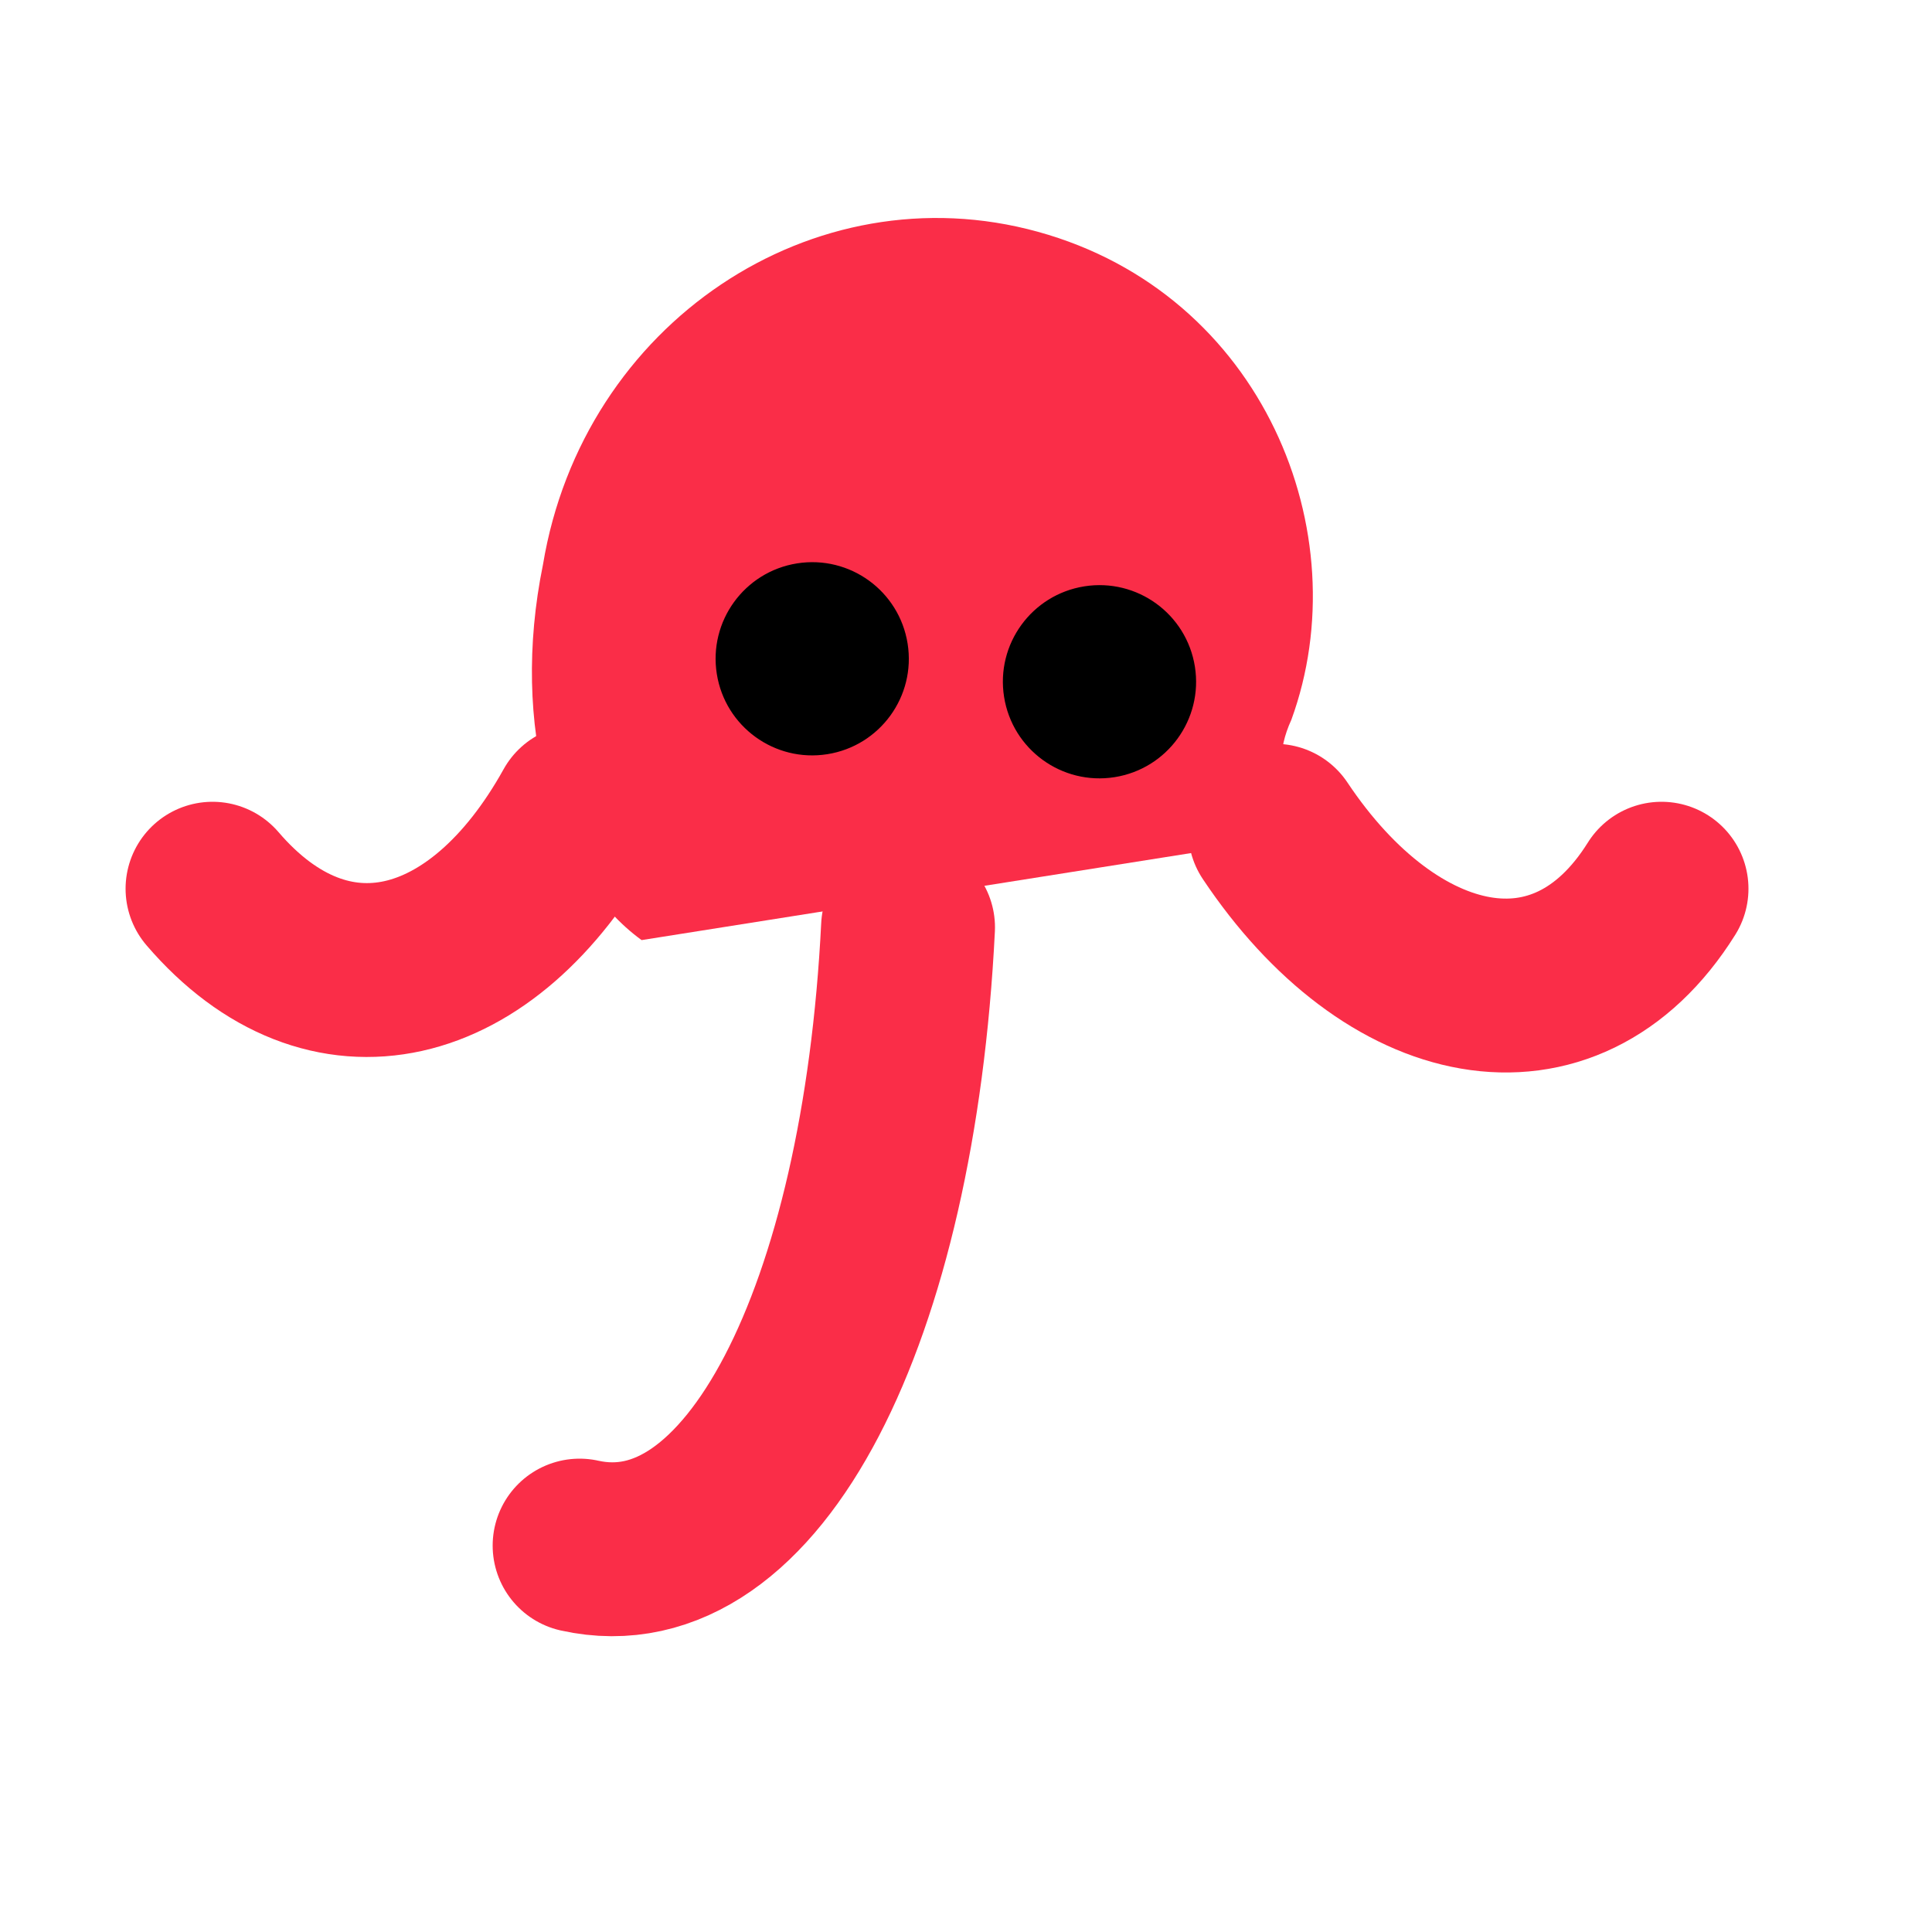
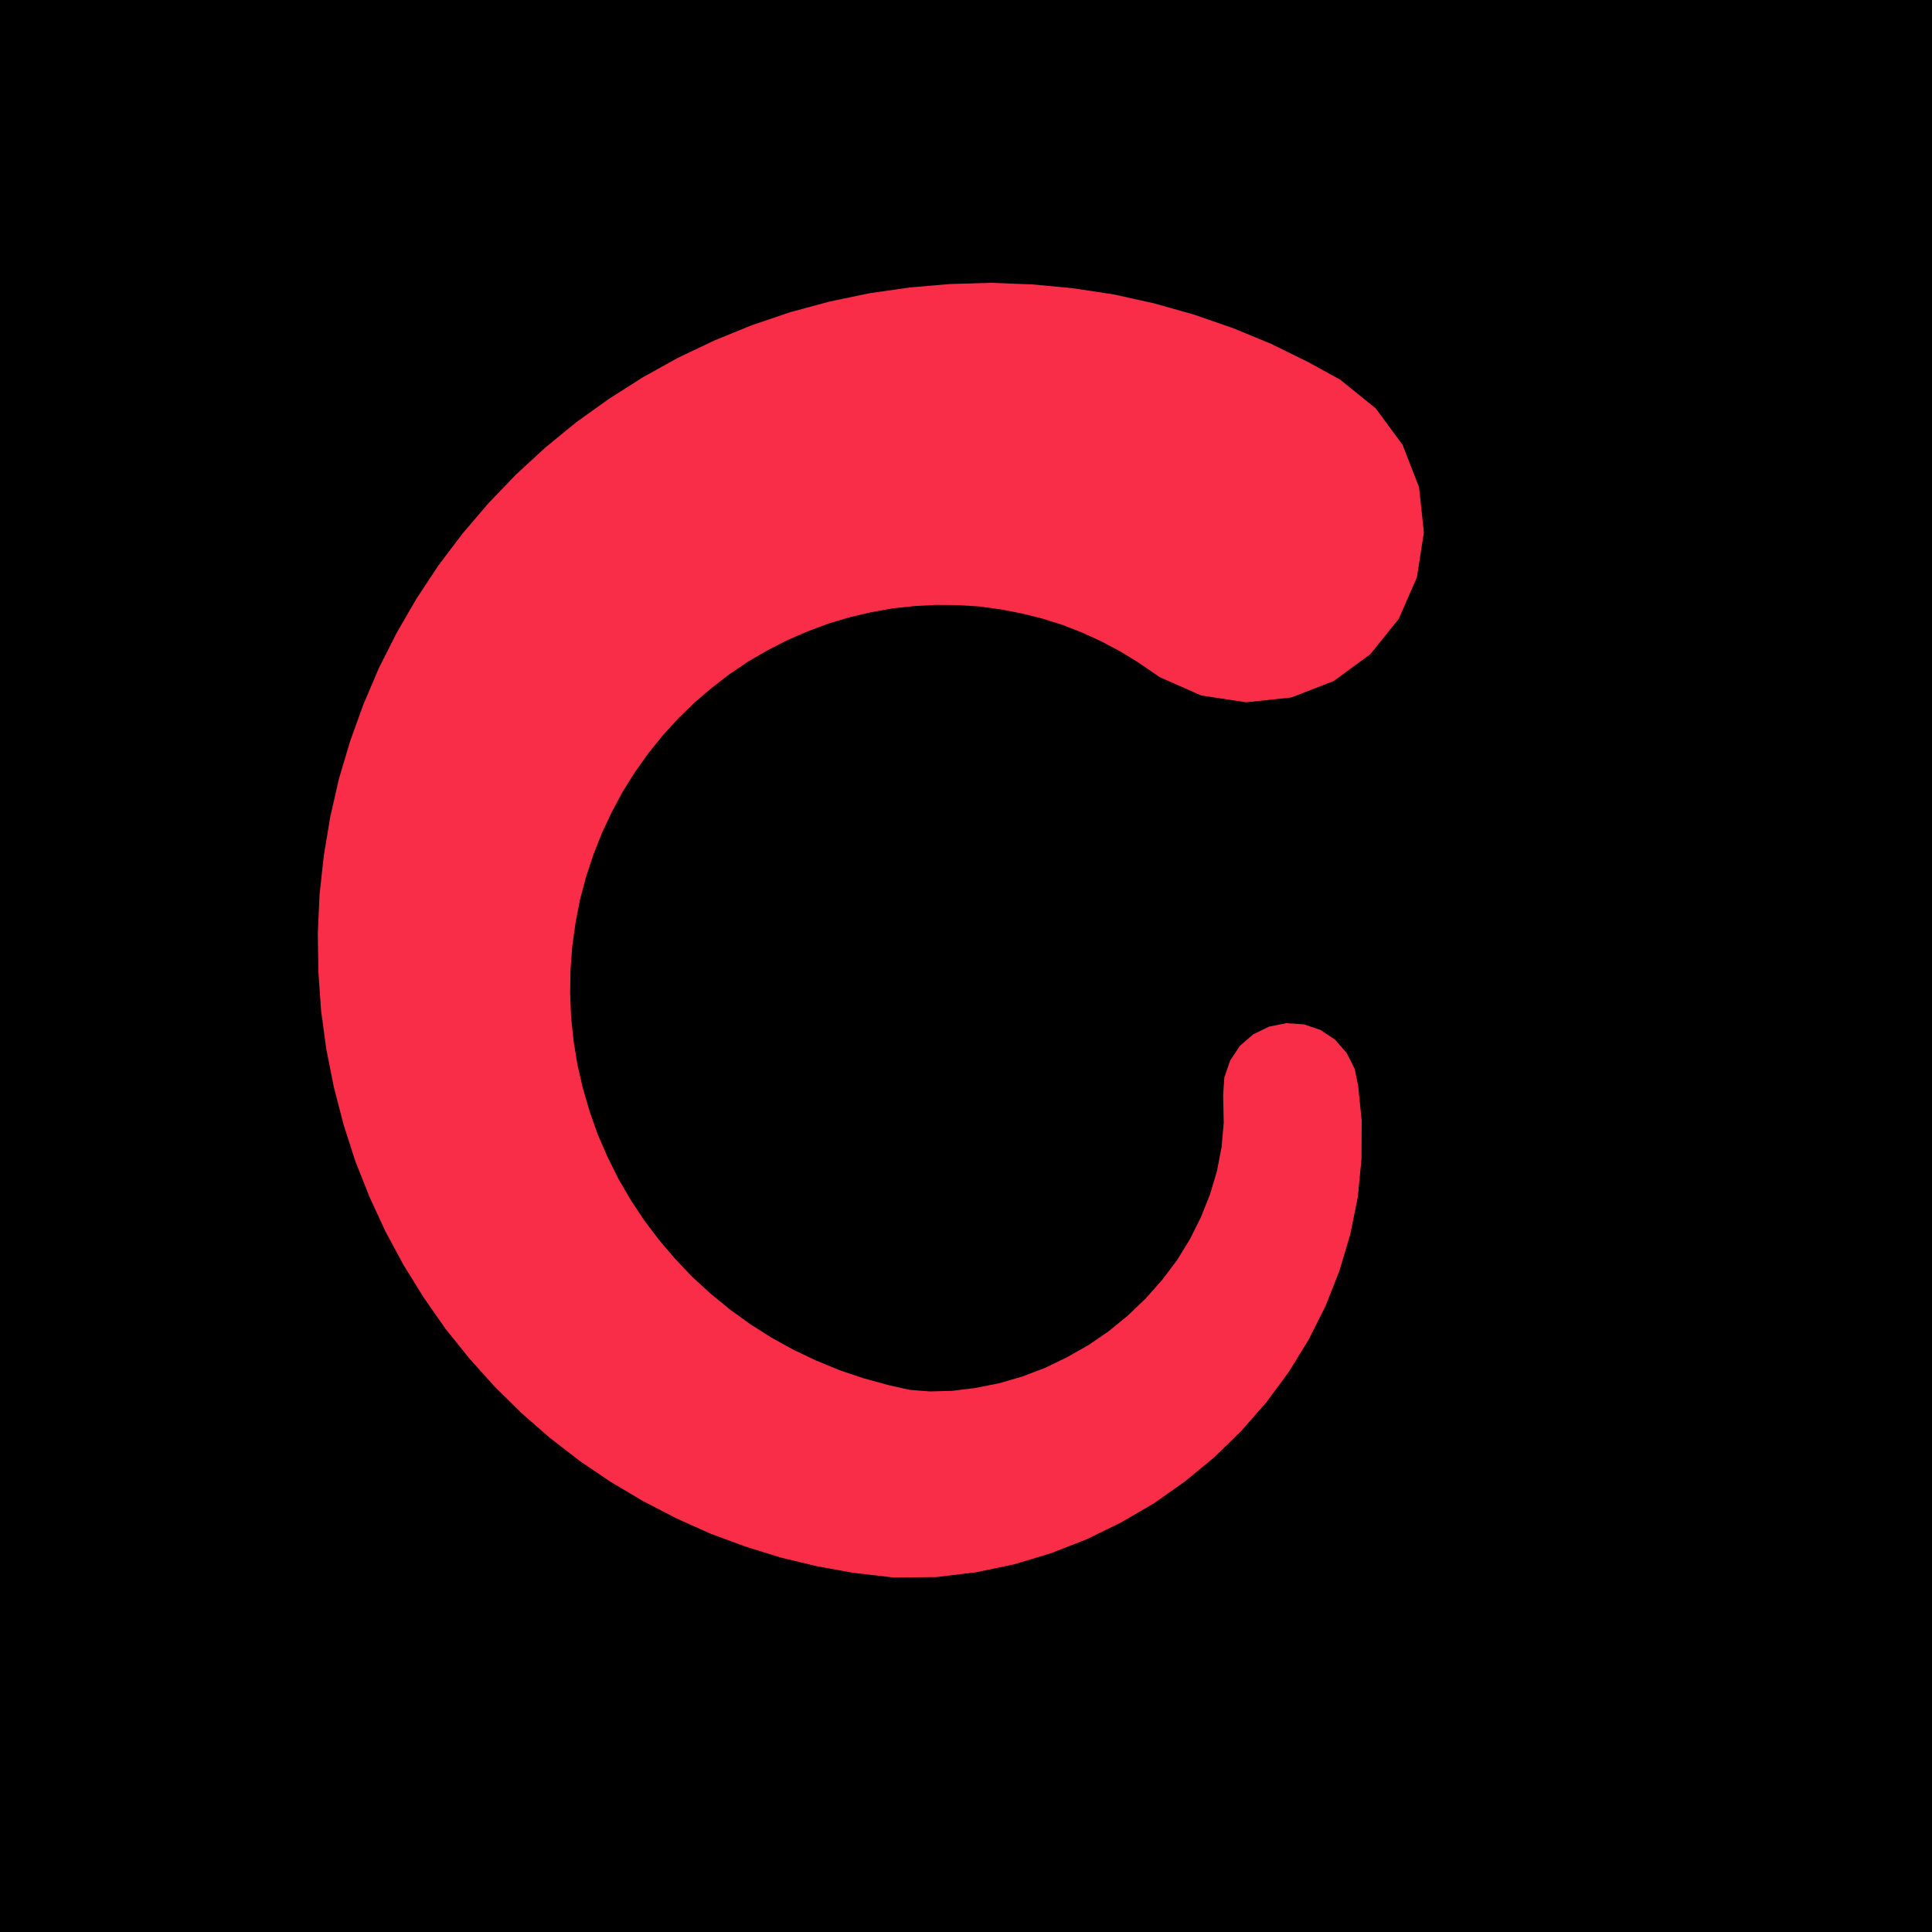
<svg xmlns="http://www.w3.org/2000/svg" width="29" height="29" viewBox="0 0 100 100">
-   <g transform="rotate(-9 50 46)">
-     <path d="M33,46 C29,42 28,34 31,26 C35,14 48,8 59,13 C70,18 73,31 68,40 C66,43 68,45 68,46 Z" fill="#FA2D48" />
-     <circle cx="44" cy="33" r="5" fill="#000" />
-     <circle cx="58.5" cy="36.5" r="5" fill="#000" />
-   </g>
-   <g fill="none" stroke="#FA2D48" stroke-width="9" stroke-linecap="round">
-     <path d="M30,42 C25,51 17,53 11,46" />
-     <path d="M47,48 C46,68 39,82 30,80" />
-     <path d="M66,43 C72,52 81,54 86,46" />
-   </g>
+   <rect x="0" y="0" width="100" height="100" fill="#000" />
+   <path d="M69.38,19.66 L67.73,18.75 L65.8,17.8 L63.81,16.98 L61.79,16.28 L59.73,15.7 L57.65,15.24 L55.54,14.92 L53.42,14.72 L51.3,14.64 L49.19,14.7 L47.08,14.88 L44.99,15.18 L42.93,15.61 L40.9,16.16 L38.92,16.83 L36.98,17.62 L35.09,18.52 L33.27,19.53 L31.51,20.65 L29.82,21.86 L28.22,23.17 L26.7,24.57 L25.27,26.06 L23.93,27.63 L22.69,29.27 L21.56,30.98 L20.53,32.76 L19.61,34.58 L18.81,36.46 L18.12,38.37 L17.54,40.32 L17.09,42.3 L16.76,44.29 L16.54,46.3 L16.45,48.31 L16.48,50.32 L16.62,52.32 L16.89,54.31 L17.28,56.27 L17.78,58.2 L18.39,60.1 L19.12,61.94 L19.95,63.74 L20.89,65.48 L21.93,67.16 L23.06,68.78 L24.29,70.31 L25.6,71.77 L26.99,73.14 L28.47,74.43 L30.01,75.62 L31.62,76.71 L33.29,77.7 L35.01,78.59 L36.77,79.38 L38.58,80.05 L40.42,80.62 L42.29,81.07 L44.17,81.41 L46.25,81.65 L48.45,81.63 L50.52,81.38 L52.49,80.97 L54.41,80.39 L56.25,79.67 L58.03,78.8 L59.73,77.81 L61.33,76.68 L62.85,75.43 L64.25,74.06 L65.54,72.59 L66.7,71.02 L67.73,69.35 L68.61,67.6 L69.33,65.77 L69.89,63.89 L70.28,61.96 L70.47,59.99 L70.48,58.01 L70.3,56.22 L70.12,55.33 L69.71,54.51 L69.11,53.82 L68.35,53.31 L67.49,53.02 L66.58,52.96 L65.68,53.14 L64.86,53.54 L64.17,54.14 L63.67,54.9 L63.37,55.77 L63.31,56.68 L63.34,58.11 L63.23,59.37 L62.99,60.61 L62.63,61.82 L62.16,63 L61.59,64.14 L60.92,65.23 L60.15,66.25 L59.3,67.21 L58.38,68.09 L57.39,68.9 L56.34,69.62 L55.23,70.25 L54.09,70.8 L52.91,71.25 L51.7,71.6 L50.49,71.84 L49.28,71.99 L48.13,72.02 L47.09,71.94 L45.98,71.69 L44.7,71.34 L43.45,70.92 L42.24,70.42 L41.06,69.86 L39.92,69.23 L38.82,68.53 L37.77,67.77 L36.77,66.95 L35.82,66.08 L34.94,65.15 L34.11,64.18 L33.34,63.16 L32.64,62.1 L32,61 L31.44,59.87 L30.94,58.72 L30.52,57.53 L30.17,56.33 L29.89,55.12 L29.69,53.89 L29.56,52.66 L29.51,51.43 L29.53,50.2 L29.62,48.98 L29.79,47.76 L30.02,46.57 L30.33,45.4 L30.71,44.25 L31.15,43.13 L31.66,42.04 L32.23,40.98 L32.86,39.97 L33.55,39 L34.29,38.08 L35.09,37.2 L35.93,36.38 L36.82,35.62 L37.74,34.91 L38.71,34.25 L39.71,33.67 L40.74,33.14 L41.8,32.68 L42.87,32.28 L43.97,31.95 L45.08,31.69 L46.2,31.49 L47.32,31.37 L48.45,31.31 L49.57,31.32 L50.69,31.39 L51.79,31.54 L52.88,31.75 L53.96,32.02 L55.01,32.35 L56.03,32.75 L57.03,33.21 L57.99,33.72 L58.92,34.29 L60.03,35.05 L62.18,36 L64.5,36.35 L66.84,36.1 L69.03,35.25 L70.93,33.86 L72.4,32.03 L73.34,29.88 L73.7,27.56 L73.45,25.22 L72.6,23.03 L71.21,21.14 Z" fill="#FA2D48" />
</svg>
